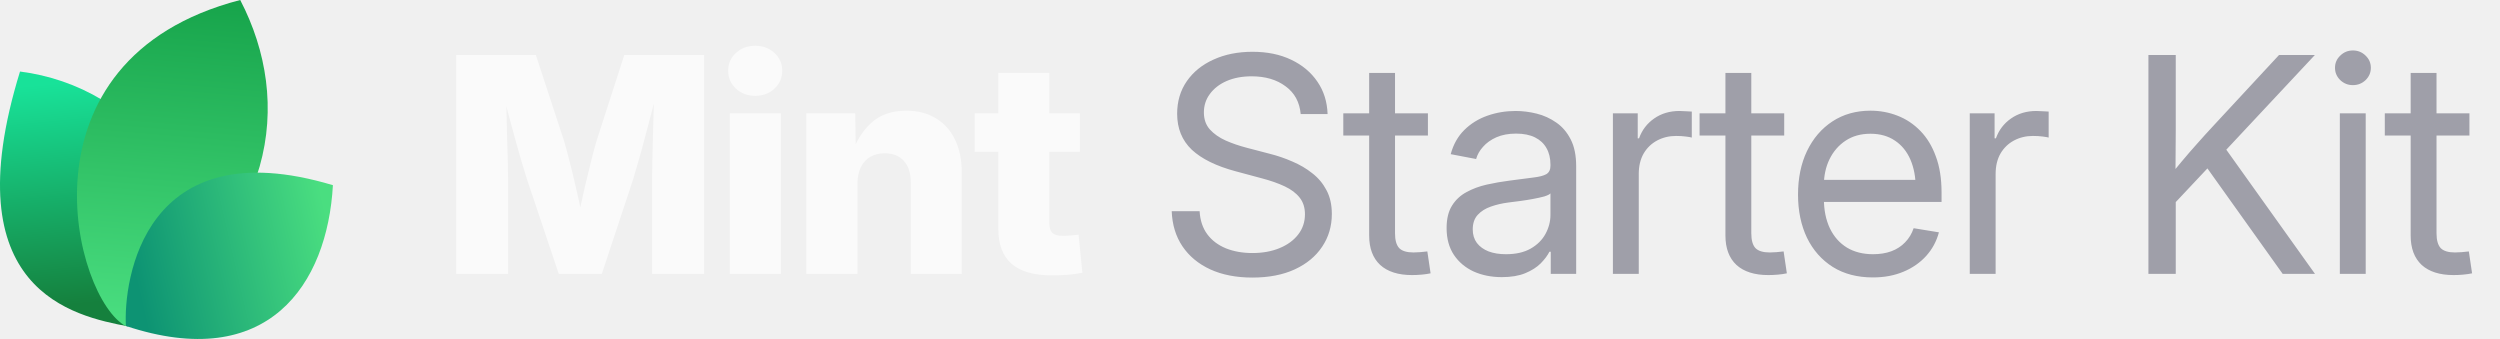
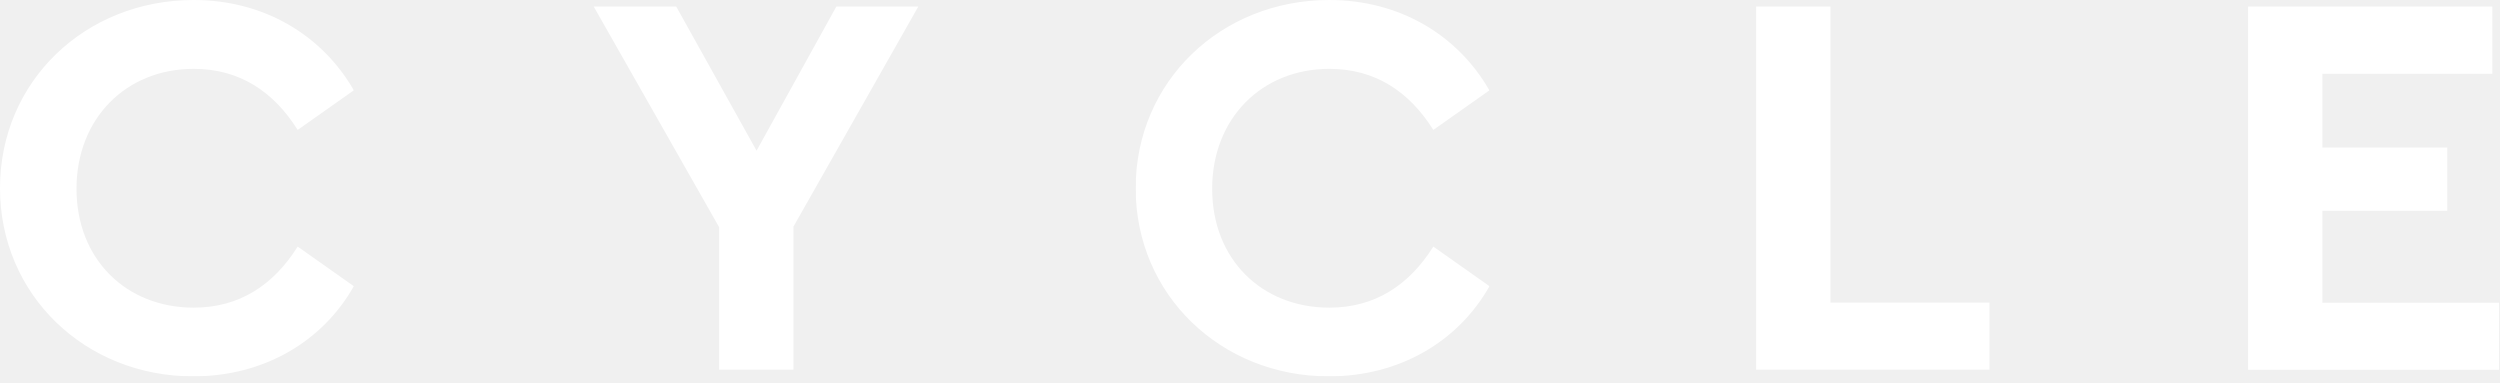
- <svg xmlns="http://www.w3.org/2000/svg" width="177" height="24" viewBox="0 0 177 24" fill="none">
-   <path d="M9.061 23.108C5.268 22.377 -3.391 20.627 1.417 5.064C9.634 6.099 16.973 14.064 9.061 23.108Z" fill="url(#paint0_linear_17557_2145)" />
-   <path d="M8.919 23.094C5.276 21.222 0.784 4.209 17.007 0C20.757 7.193 19.621 16.545 8.919 23.094Z" fill="url(#paint1_linear_17557_2145)" />
-   <path d="M8.914 23.079C8.735 19.882 10.159 9.085 23.57 13.111C23.181 20.123 18.984 26.418 8.914 23.079Z" fill="url(#paint2_linear_17557_2145)" />
-   <path d="M32.301 19.392V3.894H37.938L39.925 9.948C40.036 10.315 40.164 10.787 40.31 11.362C40.462 11.938 40.611 12.552 40.757 13.204C40.91 13.855 41.048 14.483 41.173 15.086C41.305 15.682 41.412 16.192 41.495 16.615H40.695C40.771 16.192 40.871 15.682 40.996 15.086C41.128 14.49 41.267 13.866 41.412 13.214C41.565 12.562 41.714 11.948 41.86 11.373C42.005 10.79 42.133 10.315 42.244 9.948L44.2 3.894H49.848V19.392H46.166V12.704C46.166 12.357 46.173 11.917 46.187 11.383C46.2 10.849 46.214 10.27 46.228 9.646C46.249 9.022 46.266 8.391 46.28 7.753C46.301 7.115 46.311 6.519 46.311 5.964H46.623C46.485 6.561 46.332 7.181 46.166 7.826C45.999 8.471 45.833 9.102 45.666 9.719C45.507 10.336 45.351 10.901 45.198 11.414C45.053 11.928 44.928 12.357 44.824 12.704L42.608 19.392H39.561L37.314 12.704C37.203 12.357 37.072 11.928 36.919 11.414C36.773 10.901 36.614 10.34 36.441 9.729C36.274 9.112 36.104 8.481 35.931 7.836C35.764 7.192 35.608 6.567 35.463 5.964H35.827C35.834 6.512 35.844 7.105 35.858 7.743C35.872 8.374 35.886 9.005 35.9 9.636C35.92 10.26 35.938 10.839 35.952 11.373C35.965 11.907 35.972 12.351 35.972 12.704V19.392H32.301ZM51.668 19.392V8.024H55.288V19.392H51.668ZM53.468 6.786C52.927 6.786 52.473 6.616 52.105 6.276C51.738 5.93 51.554 5.507 51.554 5.007C51.554 4.508 51.738 4.088 52.105 3.749C52.473 3.409 52.927 3.239 53.468 3.239C54.009 3.239 54.463 3.409 54.83 3.749C55.198 4.082 55.382 4.501 55.382 5.007C55.382 5.507 55.198 5.93 54.83 6.276C54.463 6.616 54.009 6.786 53.468 6.786ZM60.708 13.027V19.392H57.088V8.024H60.551L60.593 10.967H60.281C60.593 10.024 61.061 9.268 61.685 8.7C62.309 8.124 63.138 7.836 64.171 7.836C64.975 7.836 65.672 8.017 66.262 8.377C66.851 8.731 67.302 9.234 67.614 9.885C67.933 10.537 68.092 11.307 68.092 12.194V19.392H64.483V12.912C64.483 12.26 64.32 11.754 63.994 11.394C63.675 11.033 63.221 10.853 62.632 10.853C62.25 10.853 61.914 10.936 61.623 11.102C61.332 11.269 61.106 11.515 60.947 11.841C60.787 12.16 60.708 12.555 60.708 13.027ZM76.456 8.024V10.749H69.008V8.024H76.456ZM70.683 5.163H74.292V15.783C74.292 16.102 74.361 16.334 74.5 16.48C74.646 16.625 74.899 16.698 75.259 16.698C75.405 16.698 75.596 16.688 75.831 16.667C76.074 16.646 76.251 16.629 76.362 16.615L76.632 19.309C76.313 19.378 75.963 19.427 75.582 19.455C75.207 19.482 74.836 19.496 74.469 19.496C73.2 19.496 72.25 19.222 71.619 18.674C70.995 18.127 70.683 17.308 70.683 16.22V5.163Z" fill="#FAFAFA" />
-   <path d="M88.667 19.652C87.523 19.652 86.528 19.458 85.682 19.07C84.843 18.681 84.188 18.137 83.716 17.437C83.245 16.736 82.992 15.908 82.957 14.951H84.933C84.968 15.596 85.148 16.14 85.474 16.584C85.8 17.021 86.24 17.354 86.795 17.582C87.35 17.804 87.974 17.915 88.667 17.915C89.388 17.915 90.026 17.801 90.581 17.572C91.143 17.343 91.583 17.024 91.902 16.615C92.228 16.199 92.391 15.717 92.391 15.169C92.391 14.698 92.266 14.306 92.017 13.994C91.767 13.675 91.413 13.408 90.956 13.193C90.498 12.978 89.954 12.787 89.323 12.621L87.502 12.132C86.123 11.765 85.082 11.255 84.382 10.603C83.689 9.944 83.342 9.095 83.342 8.055C83.342 7.174 83.571 6.404 84.028 5.746C84.486 5.087 85.117 4.577 85.921 4.217C86.726 3.849 87.645 3.666 88.678 3.666C89.718 3.666 90.63 3.853 91.413 4.227C92.204 4.602 92.824 5.122 93.275 5.787C93.726 6.446 93.965 7.209 93.993 8.076H92.089C92.013 7.23 91.656 6.574 91.018 6.11C90.387 5.638 89.586 5.403 88.615 5.403C87.95 5.403 87.36 5.513 86.847 5.735C86.341 5.957 85.946 6.262 85.661 6.651C85.377 7.032 85.235 7.469 85.235 7.961C85.235 8.447 85.377 8.849 85.661 9.168C85.946 9.48 86.317 9.74 86.774 9.948C87.232 10.149 87.724 10.319 88.251 10.457L89.884 10.884C90.439 11.023 90.977 11.206 91.496 11.435C92.023 11.657 92.495 11.934 92.911 12.267C93.334 12.593 93.67 12.995 93.92 13.474C94.17 13.945 94.294 14.504 94.294 15.149C94.294 16.015 94.066 16.788 93.608 17.468C93.157 18.148 92.512 18.681 91.673 19.07C90.834 19.458 89.832 19.652 88.667 19.652ZM101.097 8.024V9.594H95.106V8.024H101.097ZM96.937 5.163H98.767V16.521C98.767 17 98.865 17.347 99.059 17.562C99.26 17.77 99.6 17.874 100.078 17.874C100.21 17.874 100.366 17.867 100.546 17.853C100.733 17.832 100.903 17.815 101.056 17.801L101.285 19.351C101.097 19.392 100.886 19.423 100.65 19.444C100.414 19.465 100.189 19.475 99.974 19.475C98.996 19.475 98.244 19.236 97.717 18.758C97.197 18.272 96.937 17.579 96.937 16.677V5.163ZM106.33 19.621C105.595 19.621 104.932 19.489 104.343 19.226C103.754 18.955 103.285 18.564 102.939 18.05C102.592 17.53 102.419 16.896 102.419 16.147C102.419 15.495 102.547 14.965 102.804 14.556C103.06 14.146 103.403 13.828 103.833 13.599C104.263 13.363 104.742 13.186 105.269 13.068C105.796 12.95 106.333 12.857 106.881 12.787C107.574 12.69 108.132 12.617 108.555 12.569C108.978 12.52 109.287 12.441 109.481 12.33C109.675 12.212 109.772 12.014 109.772 11.737V11.654C109.772 11.203 109.679 10.815 109.492 10.489C109.311 10.163 109.041 9.91 108.68 9.729C108.32 9.549 107.872 9.459 107.338 9.459C106.805 9.459 106.34 9.546 105.945 9.719C105.556 9.892 105.241 10.118 104.998 10.395C104.755 10.665 104.593 10.953 104.509 11.258L102.71 10.915C102.897 10.222 103.22 9.65 103.677 9.199C104.135 8.748 104.679 8.412 105.31 8.19C105.941 7.968 106.607 7.857 107.307 7.857C107.8 7.857 108.295 7.92 108.795 8.044C109.301 8.169 109.765 8.381 110.188 8.679C110.611 8.97 110.951 9.369 111.208 9.875C111.464 10.374 111.593 11.005 111.593 11.768V19.392H109.793V17.822H109.7C109.568 18.085 109.363 18.359 109.086 18.643C108.809 18.921 108.444 19.153 107.994 19.34C107.543 19.527 106.988 19.621 106.33 19.621ZM106.621 17.998C107.321 17.998 107.904 17.867 108.368 17.603C108.84 17.333 109.19 16.986 109.419 16.563C109.654 16.133 109.772 15.682 109.772 15.211V13.692C109.703 13.769 109.554 13.841 109.325 13.911C109.096 13.973 108.829 14.032 108.524 14.088C108.226 14.143 107.921 14.192 107.609 14.233C107.304 14.275 107.033 14.309 106.798 14.337C106.354 14.393 105.938 14.49 105.549 14.628C105.168 14.76 104.86 14.954 104.624 15.211C104.388 15.467 104.27 15.811 104.27 16.241C104.27 16.615 104.367 16.934 104.561 17.198C104.762 17.461 105.04 17.662 105.393 17.801C105.747 17.933 106.156 17.998 106.621 17.998ZM114.193 19.392V8.024H115.951V9.792H116.045C116.253 9.209 116.61 8.741 117.116 8.388C117.622 8.034 118.219 7.857 118.905 7.857C119.058 7.857 119.217 7.864 119.384 7.878C119.55 7.885 119.682 7.892 119.779 7.899V9.74C119.716 9.719 119.578 9.695 119.363 9.667C119.155 9.639 118.922 9.625 118.666 9.625C118.174 9.625 117.726 9.733 117.324 9.948C116.922 10.163 116.603 10.471 116.367 10.874C116.138 11.276 116.024 11.758 116.024 12.319V19.392H114.193ZM126.322 8.024V9.594H120.33V8.024H126.322ZM122.161 5.163H123.992V16.521C123.992 17 124.089 17.347 124.283 17.562C124.484 17.77 124.824 17.874 125.302 17.874C125.434 17.874 125.59 17.867 125.77 17.853C125.958 17.832 126.127 17.815 126.28 17.801L126.509 19.351C126.322 19.392 126.11 19.423 125.874 19.444C125.639 19.465 125.413 19.475 125.198 19.475C124.221 19.475 123.468 19.236 122.941 18.758C122.421 18.272 122.161 17.579 122.161 16.677V5.163ZM132.604 19.642C131.502 19.642 130.555 19.396 129.765 18.903C128.974 18.404 128.364 17.714 127.934 16.834C127.511 15.946 127.3 14.927 127.3 13.775C127.3 12.611 127.511 11.584 127.934 10.697C128.364 9.802 128.964 9.102 129.734 8.596C130.51 8.089 131.408 7.836 132.428 7.836C133.1 7.836 133.738 7.954 134.341 8.19C134.952 8.426 135.489 8.783 135.954 9.261C136.425 9.74 136.793 10.343 137.056 11.071C137.327 11.792 137.462 12.645 137.462 13.63V14.296H128.433V12.735H136.463L135.631 13.297C135.631 12.541 135.506 11.876 135.257 11.3C135.007 10.725 134.643 10.277 134.165 9.958C133.686 9.632 133.107 9.469 132.428 9.469C131.748 9.469 131.162 9.632 130.67 9.958C130.177 10.284 129.796 10.725 129.526 11.279C129.262 11.827 129.13 12.441 129.13 13.12V14.046C129.13 14.864 129.273 15.572 129.557 16.168C129.841 16.757 130.243 17.211 130.763 17.53C131.283 17.842 131.901 17.998 132.615 17.998C133.093 17.998 133.523 17.929 133.905 17.79C134.293 17.645 134.619 17.433 134.882 17.156C135.153 16.879 135.354 16.546 135.486 16.157L137.275 16.449C137.108 17.08 136.81 17.634 136.38 18.113C135.95 18.591 135.413 18.966 134.768 19.236C134.123 19.507 133.402 19.642 132.604 19.642ZM139.459 19.392V8.024H141.217V9.792H141.311C141.519 9.209 141.876 8.741 142.382 8.388C142.888 8.034 143.485 7.857 144.171 7.857C144.324 7.857 144.483 7.864 144.649 7.878C144.816 7.885 144.948 7.892 145.045 7.899V9.74C144.982 9.719 144.844 9.695 144.629 9.667C144.421 9.639 144.188 9.625 143.932 9.625C143.439 9.625 142.992 9.733 142.59 9.948C142.188 10.163 141.869 10.471 141.633 10.874C141.404 11.276 141.29 11.758 141.29 12.319V19.392H139.459ZM153.429 14.961V12.715C153.783 12.257 154.136 11.82 154.49 11.404C154.844 10.981 155.204 10.565 155.572 10.156C155.939 9.74 156.314 9.327 156.695 8.918L161.355 3.894H163.893L157.277 10.967H157.184L153.429 14.961ZM152.108 19.392V3.894H154.043V9.241L154.022 12.559L154.043 13.505V19.392H152.108ZM161.615 19.392L155.967 11.477L157.173 9.969L163.903 19.392H161.615ZM165.661 19.392V8.024H167.492V19.392H165.661ZM166.587 6.027C166.24 6.027 165.942 5.909 165.692 5.673C165.443 5.43 165.318 5.139 165.318 4.799C165.318 4.459 165.443 4.172 165.692 3.936C165.942 3.693 166.24 3.572 166.587 3.572C166.934 3.572 167.232 3.693 167.482 3.936C167.731 4.172 167.856 4.459 167.856 4.799C167.856 5.139 167.731 5.43 167.482 5.673C167.232 5.909 166.934 6.027 166.587 6.027ZM174.836 8.024V9.594H168.844V8.024H174.836ZM170.675 5.163H172.506V16.521C172.506 17 172.603 17.347 172.797 17.562C172.998 17.77 173.338 17.874 173.816 17.874C173.948 17.874 174.104 17.867 174.284 17.853C174.472 17.832 174.641 17.815 174.794 17.801L175.023 19.351C174.836 19.392 174.624 19.423 174.388 19.444C174.153 19.465 173.927 19.475 173.712 19.475C172.735 19.475 171.982 19.236 171.455 18.758C170.935 18.272 170.675 17.579 170.675 16.677V5.163Z" fill="#9F9FA9" />
+ <svg xmlns="http://www.w3.org/2000/svg" id="Layer_1" version="1.1" viewBox="0 0 183 28">
  <defs>
-     <linearGradient id="paint0_linear_17557_2145" x1="3.776" y1="5.916" x2="5.232" y2="21.559" gradientUnits="userSpaceOnUse">
-       <stop stop-color="#18E299" />
-       <stop offset="1" stop-color="#15803D" />
-     </linearGradient>
-     <linearGradient id="paint1_linear_17557_2145" x1="12.171" y1="-0.718" x2="10.19" y2="22.983" gradientUnits="userSpaceOnUse">
-       <stop stop-color="#16A34A" />
-       <stop offset="1" stop-color="#4ADE80" />
-     </linearGradient>
-     <linearGradient id="paint2_linear_17557_2145" x1="23.133" y1="15.353" x2="9.338" y2="18.52" gradientUnits="userSpaceOnUse">
-       <stop stop-color="#4ADE80" />
-       <stop offset="1" stop-color="#0D9373" />
-     </linearGradient>
+     <style>
+       .st0 {
+         mask: url(#mask);
+       }
+ 
+       .st1 {
+         fill: #fff;
+         fill-rule: evenodd;
+       }
+ 
+       .st2 {
+         mask: url(#mask-1);
+       }
+     </style>
+     <mask id="mask" x="0" y="0" width="25.9" height="27.55" maskUnits="userSpaceOnUse">
+       <g id="mask0_37_23">
+         <path class="st1" d="M0,0h25.9v27.55H0V0Z" />
+       </g>
+     </mask>
+     <mask id="mask-1" x="83.13" y="0" width="25.9" height="27.55" maskUnits="userSpaceOnUse">
+       <g id="mask1_37_23">
+         <path class="st1" d="M83.13,0h25.9v27.55h-25.9V0Z" />
+       </g>
+     </mask>
  </defs>
+   <g class="st0">
+     <path class="st1" d="M25.9,6.61l-4.11,2.9c-1.77-2.82-4.27-4.47-7.61-4.47-4.95,0-8.58,3.63-8.58,8.78s3.63,8.7,8.58,8.7c3.34,0,5.84-1.65,7.61-4.47l4.11,2.9c-2.3,4.07-6.61,6.6-11.76,6.6C6.24,27.55,0,21.59,0,13.77S6.24,0,14.18,0c5.11,0,9.38,2.54,11.72,6.61Z" />
+   </g>
+   <path class="st1" d="M58.08,16.59v10.47h-5.44v-10.43L43.46.48h6.04l5.88,10.55L61.22.48h6l-9.14,16.11Z" />
+   <g class="st2">
+     <path class="st1" d="M109.03,6.61l-4.11,2.9c-1.77-2.82-4.27-4.47-7.61-4.47-4.95,0-8.58,3.63-8.58,8.78s3.62,8.7,8.58,8.7c3.34,0,5.84-1.65,7.61-4.47l4.11,2.9c-2.3,4.07-6.61,6.6-11.76,6.6-7.89,0-14.14-5.96-14.14-13.77S89.37,0,97.3,0c5.12,0,9.39,2.54,11.72,6.61Z" />
+   </g>
+   <path class="st1" d="M133.99,22.15h11.64v4.91h-17.08V.48h5.44v21.67Z" />
+   <path class="st1" d="M182.45,5.4h-12.45v5.4h9.14v4.63h-9.14v6.73h12.93v4.91h-18.37V.48h17.88v4.92Z" />
</svg>
